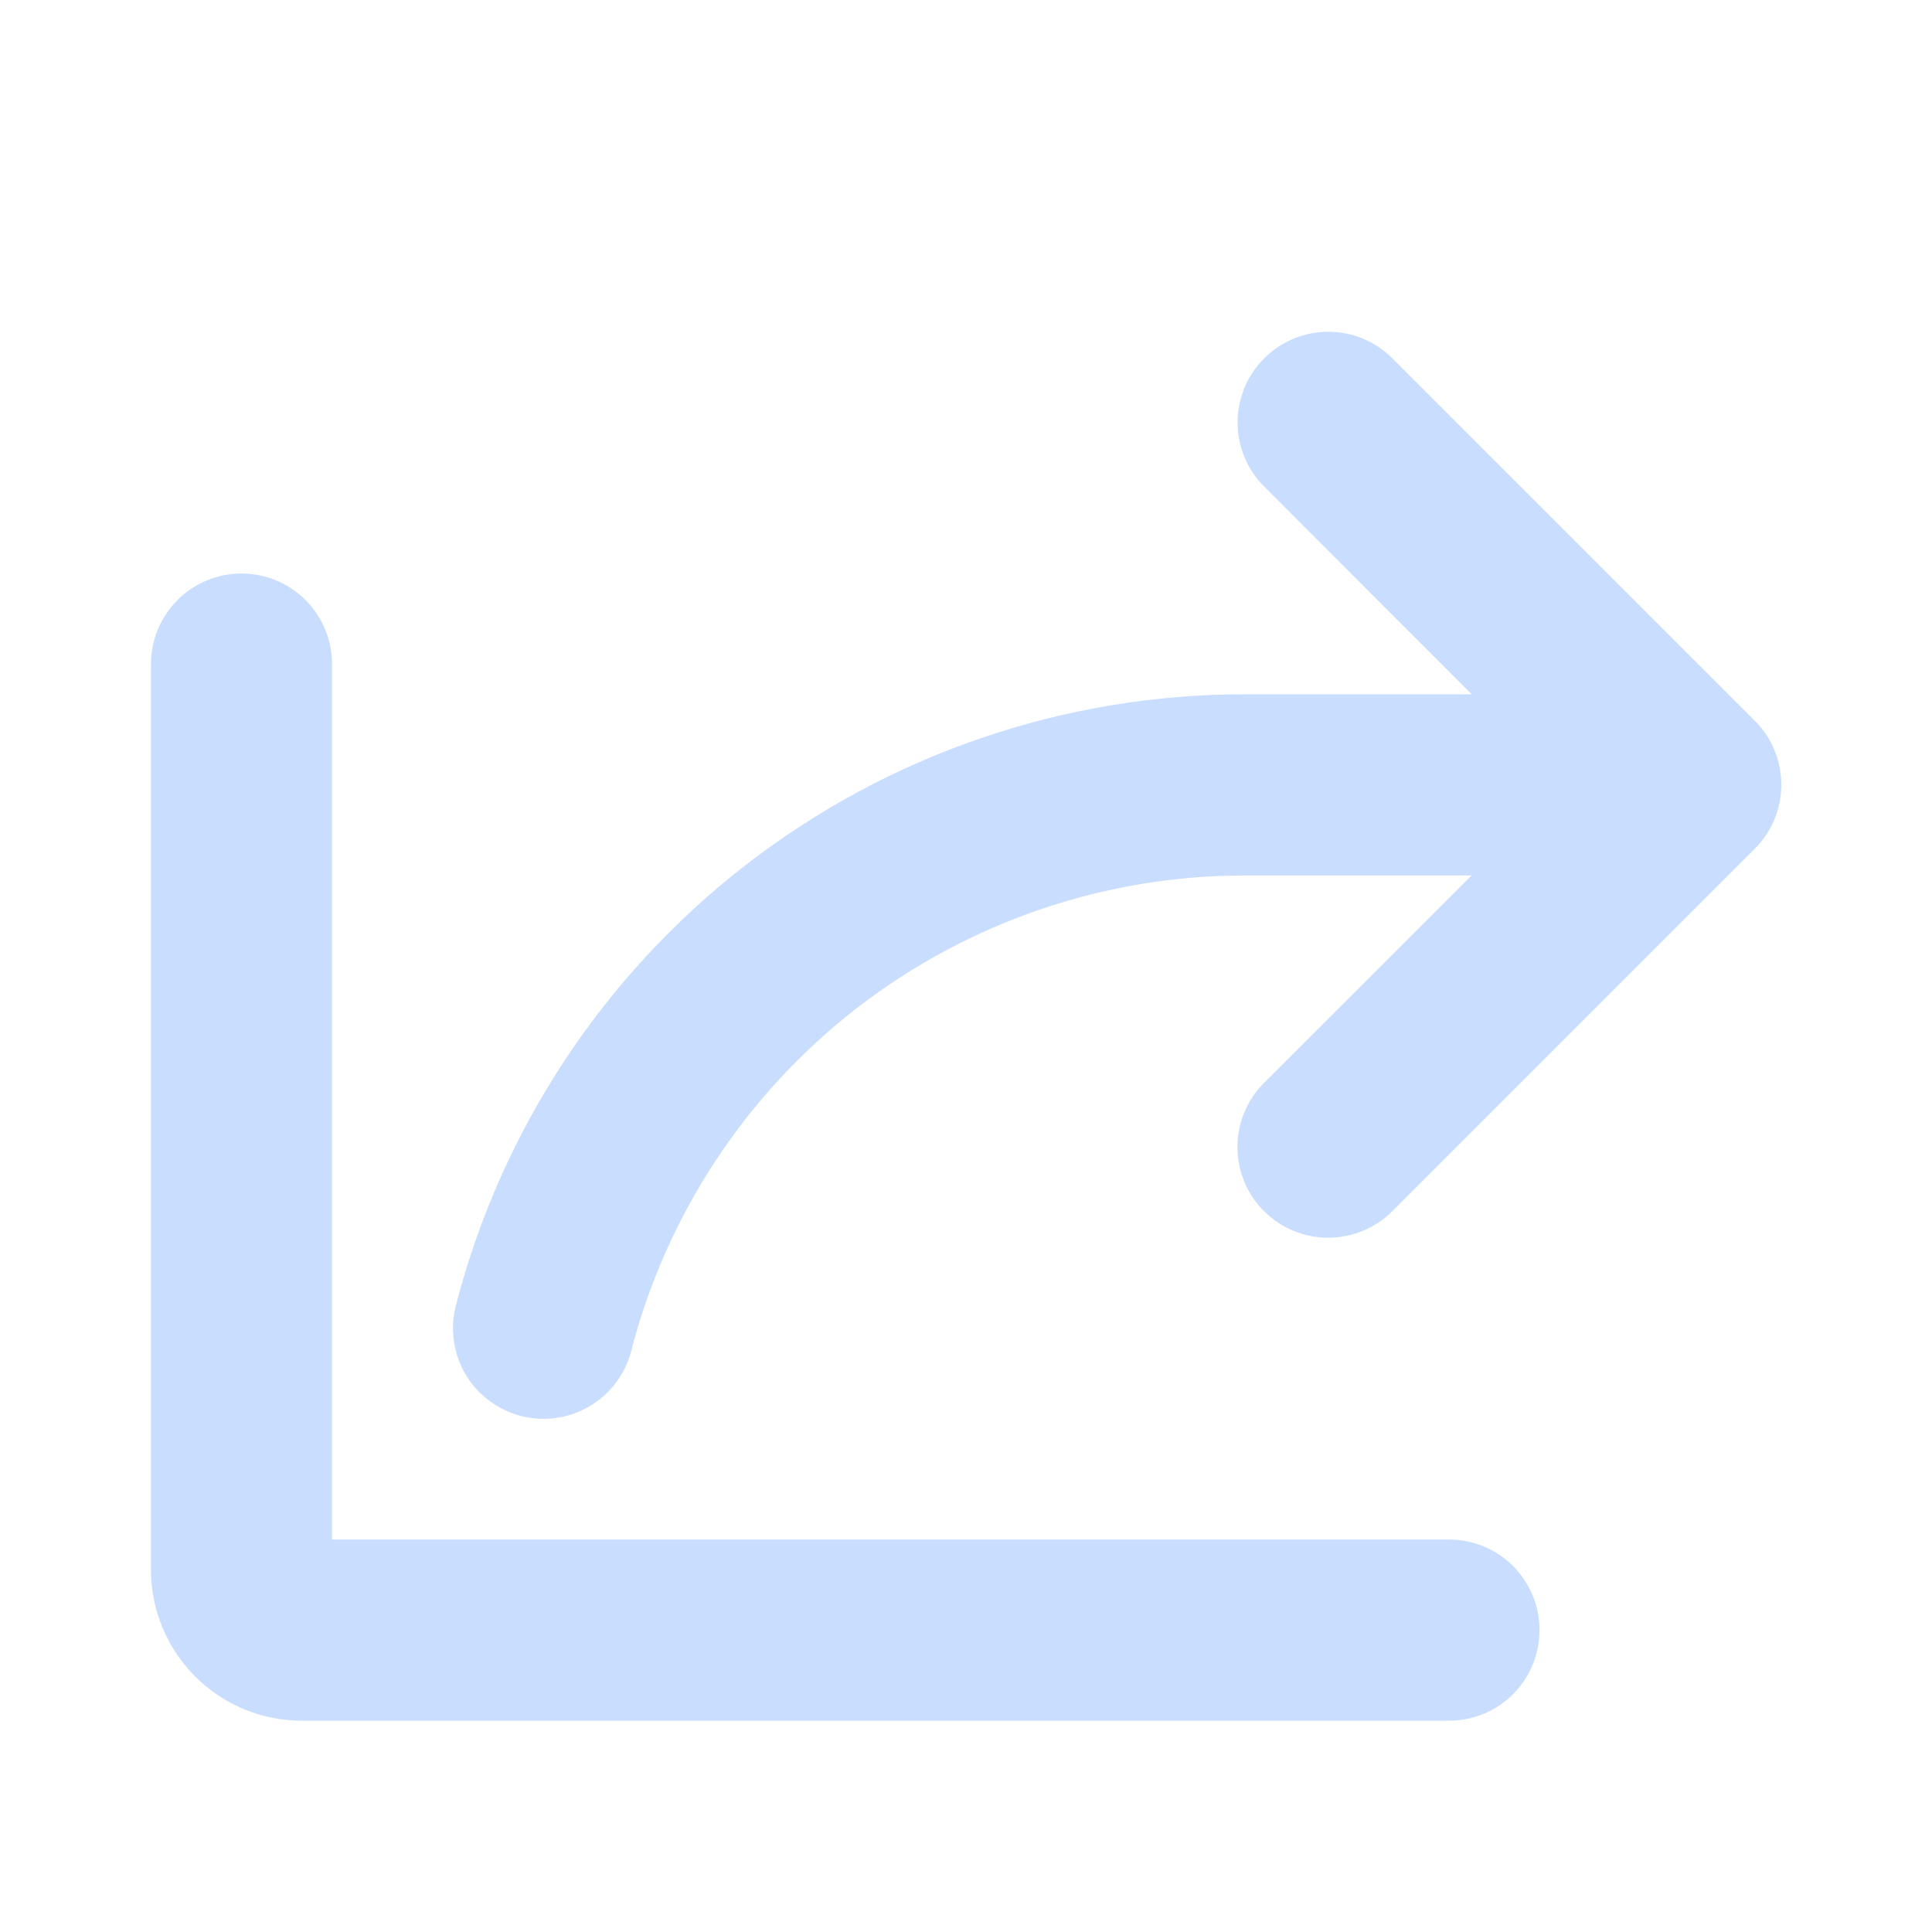
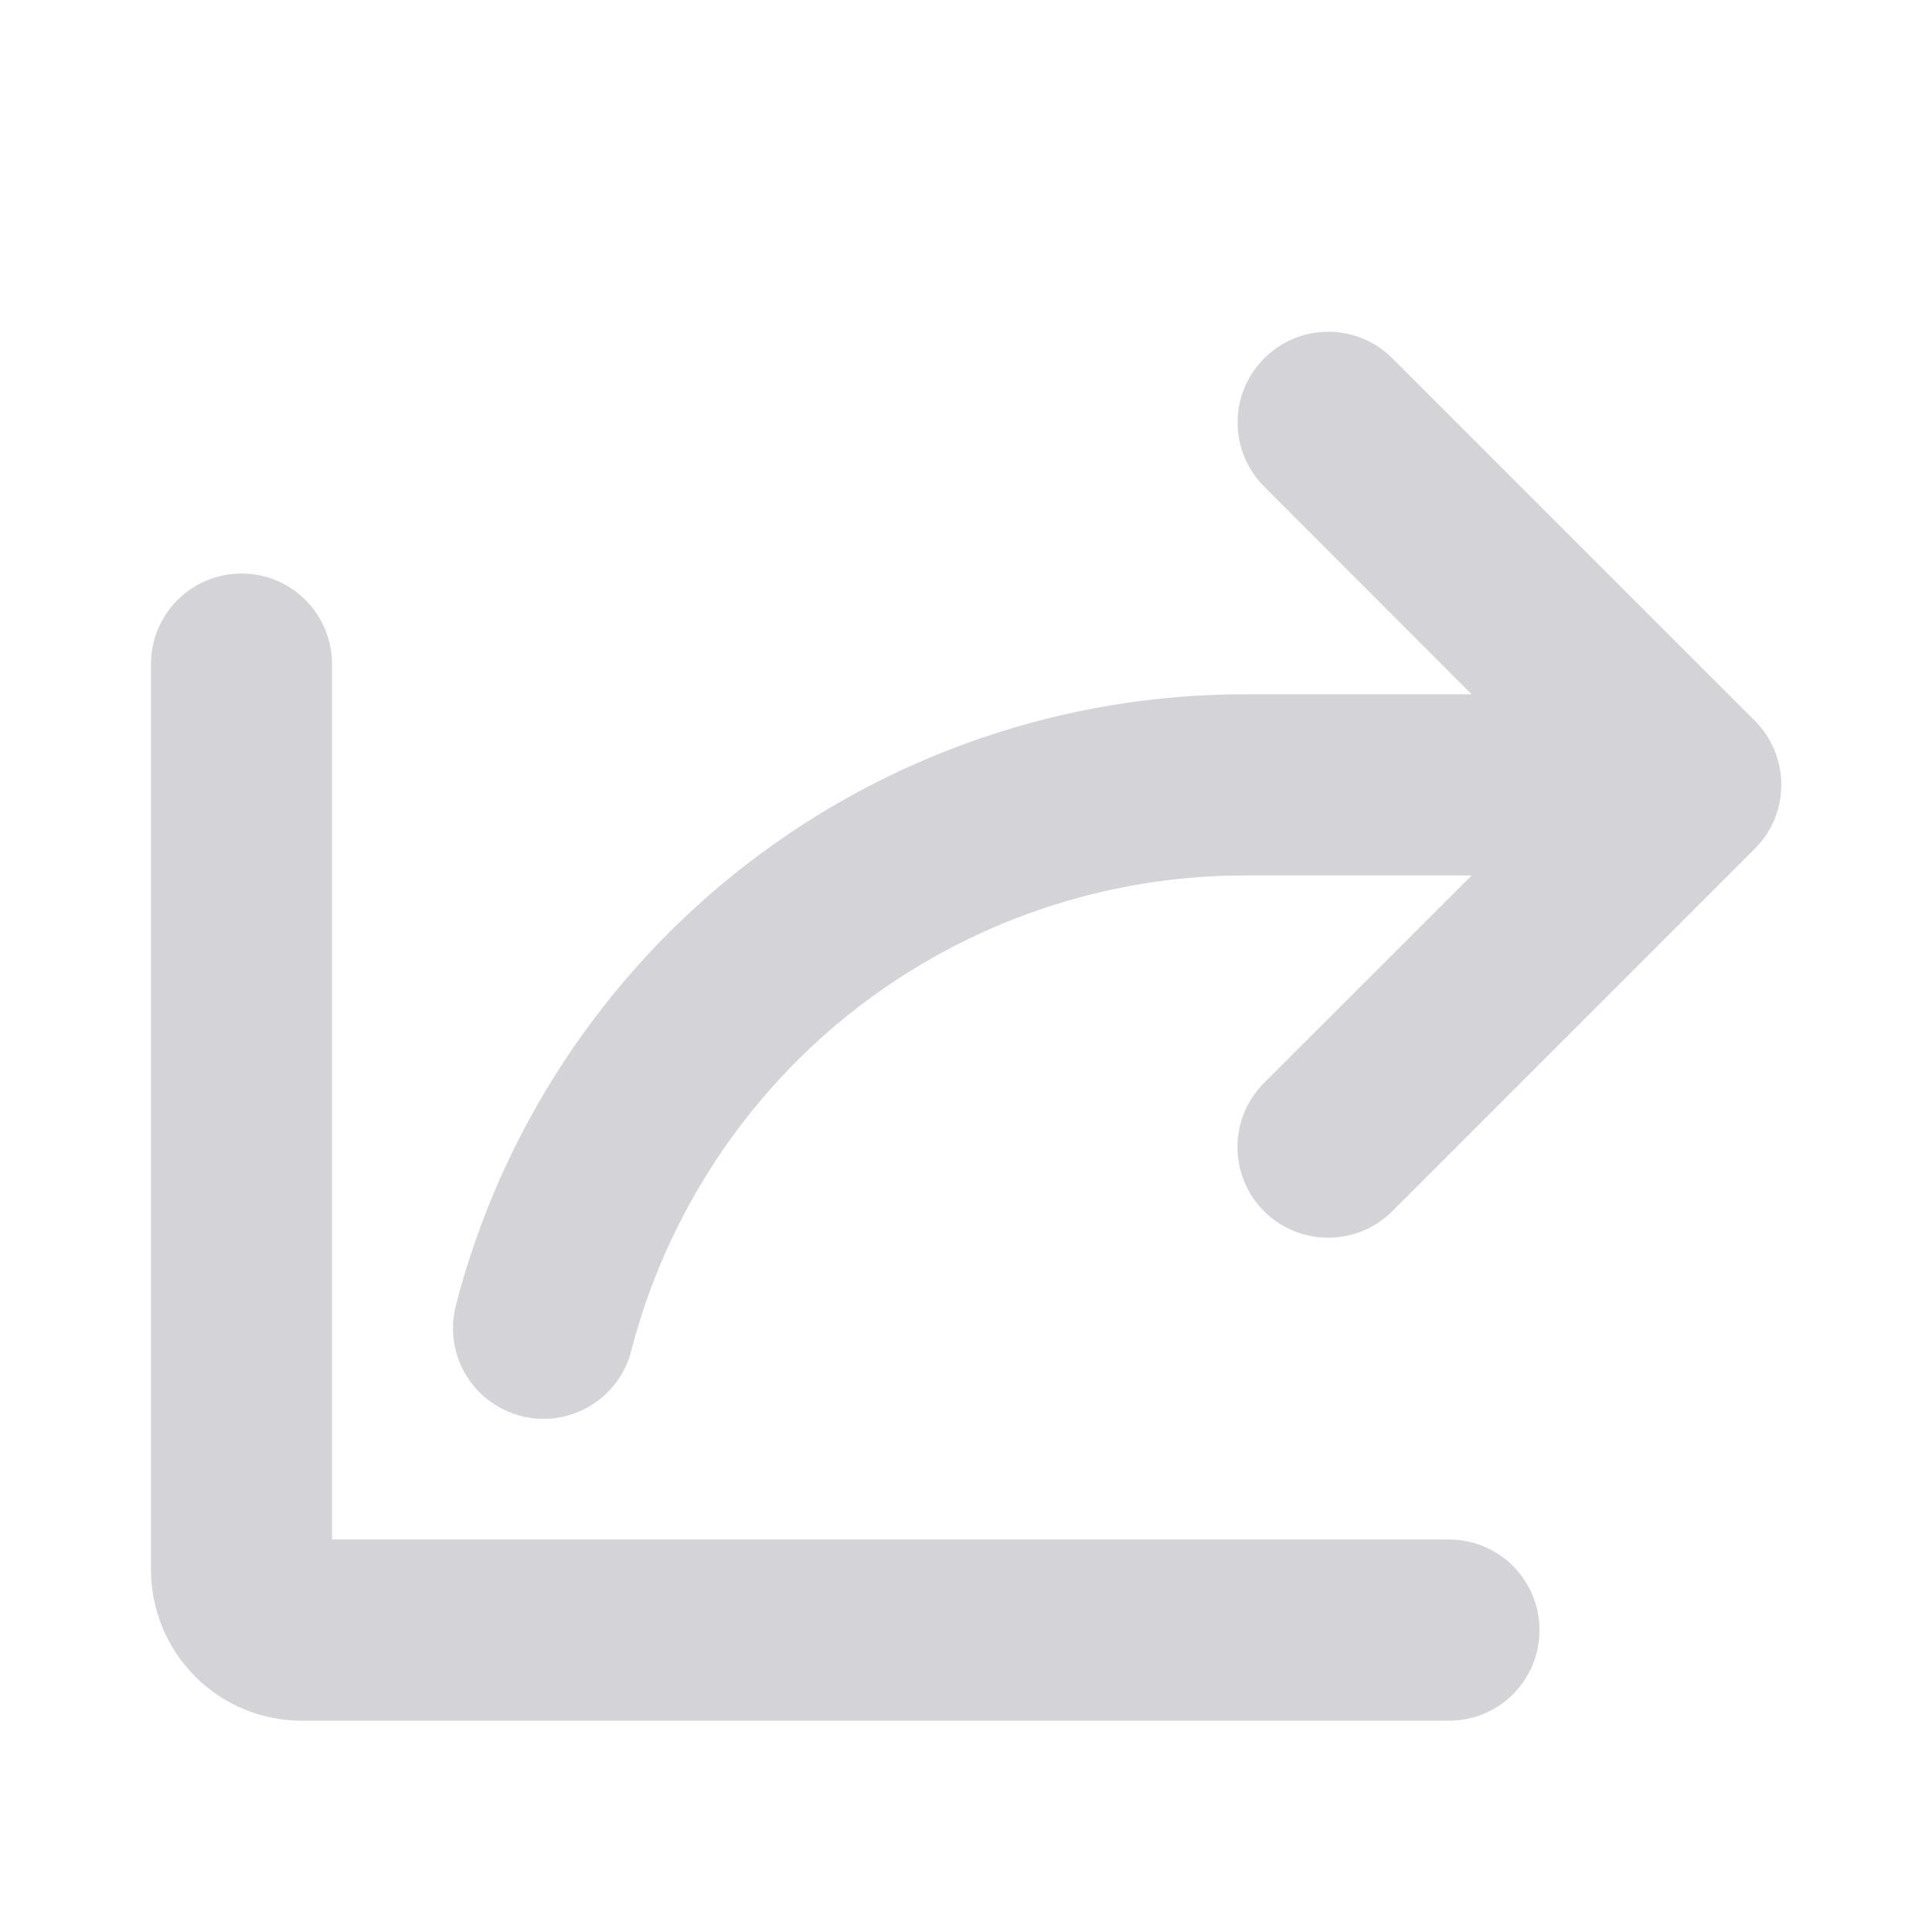
<svg xmlns="http://www.w3.org/2000/svg" width="14" height="14" viewBox="0 0 14 14" fill="none">
-   <path d="M12.714 6.152L10.089 8.777C9.966 8.9 9.799 8.969 9.624 8.969C9.45 8.969 9.283 8.9 9.16 8.777C9.036 8.654 8.967 8.486 8.967 8.312C8.967 8.138 9.036 7.97 9.16 7.847L10.664 6.344H9.023C8.005 6.343 7.015 6.682 6.209 7.305C5.404 7.929 4.829 8.803 4.574 9.789C4.553 9.873 4.515 9.951 4.463 10.02C4.411 10.089 4.346 10.147 4.272 10.19C4.198 10.234 4.116 10.263 4.03 10.275C3.945 10.287 3.858 10.282 3.775 10.261C3.691 10.239 3.613 10.201 3.544 10.149C3.475 10.098 3.417 10.033 3.373 9.958C3.329 9.884 3.301 9.802 3.289 9.717C3.277 9.631 3.282 9.544 3.303 9.461C3.63 8.193 4.37 7.069 5.405 6.267C6.441 5.465 7.714 5.03 9.023 5.031H10.664L9.161 3.526C9.037 3.403 8.968 3.236 8.968 3.061C8.968 2.887 9.037 2.72 9.161 2.597C9.284 2.473 9.451 2.404 9.626 2.404C9.8 2.404 9.967 2.473 10.09 2.597L12.715 5.222C12.777 5.283 12.825 5.355 12.858 5.435C12.891 5.515 12.908 5.601 12.908 5.687C12.908 5.773 12.891 5.859 12.858 5.939C12.824 6.019 12.776 6.091 12.714 6.152ZM10.5 11.156H2.406V4.813C2.406 4.638 2.337 4.472 2.214 4.348C2.091 4.225 1.924 4.156 1.75 4.156C1.576 4.156 1.409 4.225 1.286 4.348C1.163 4.472 1.094 4.638 1.094 4.813V11.375C1.094 11.665 1.209 11.943 1.414 12.148C1.619 12.354 1.897 12.469 2.188 12.469H10.5C10.674 12.469 10.841 12.4 10.964 12.277C11.087 12.153 11.156 11.987 11.156 11.812C11.156 11.639 11.087 11.472 10.964 11.348C10.841 11.225 10.674 11.156 10.5 11.156Z" fill="#C9DDFF" />
+   <path d="M12.714 6.152L10.089 8.777C9.966 8.9 9.799 8.969 9.624 8.969C9.45 8.969 9.283 8.9 9.16 8.777C9.036 8.654 8.967 8.486 8.967 8.312C8.967 8.138 9.036 7.97 9.16 7.847L10.664 6.344H9.023C8.005 6.343 7.015 6.682 6.209 7.305C5.404 7.929 4.829 8.803 4.574 9.789C4.553 9.873 4.515 9.951 4.463 10.02C4.411 10.089 4.346 10.147 4.272 10.19C4.198 10.234 4.116 10.263 4.03 10.275C3.945 10.287 3.858 10.282 3.775 10.261C3.691 10.239 3.613 10.201 3.544 10.149C3.475 10.098 3.417 10.033 3.373 9.958C3.329 9.884 3.301 9.802 3.289 9.717C3.277 9.631 3.282 9.544 3.303 9.461C3.63 8.193 4.37 7.069 5.405 6.267C6.441 5.465 7.714 5.03 9.023 5.031H10.664L9.161 3.526C9.037 3.403 8.968 3.236 8.968 3.061C8.968 2.887 9.037 2.72 9.161 2.597C9.284 2.473 9.451 2.404 9.626 2.404C9.8 2.404 9.967 2.473 10.09 2.597L12.715 5.222C12.777 5.283 12.825 5.355 12.858 5.435C12.891 5.515 12.908 5.601 12.908 5.687C12.908 5.773 12.891 5.859 12.858 5.939C12.824 6.019 12.776 6.091 12.714 6.152ZM10.5 11.156H2.406V4.813C2.406 4.638 2.337 4.472 2.214 4.348C2.091 4.225 1.924 4.156 1.75 4.156C1.576 4.156 1.409 4.225 1.286 4.348C1.163 4.472 1.094 4.638 1.094 4.813V11.375C1.094 11.665 1.209 11.943 1.414 12.148C1.619 12.354 1.897 12.469 2.188 12.469H10.5C10.674 12.469 10.841 12.4 10.964 12.277C11.087 12.153 11.156 11.987 11.156 11.812C11.156 11.639 11.087 11.472 10.964 11.348C10.841 11.225 10.674 11.156 10.5 11.156Z" fill="#D4D4D8" />
</svg>
